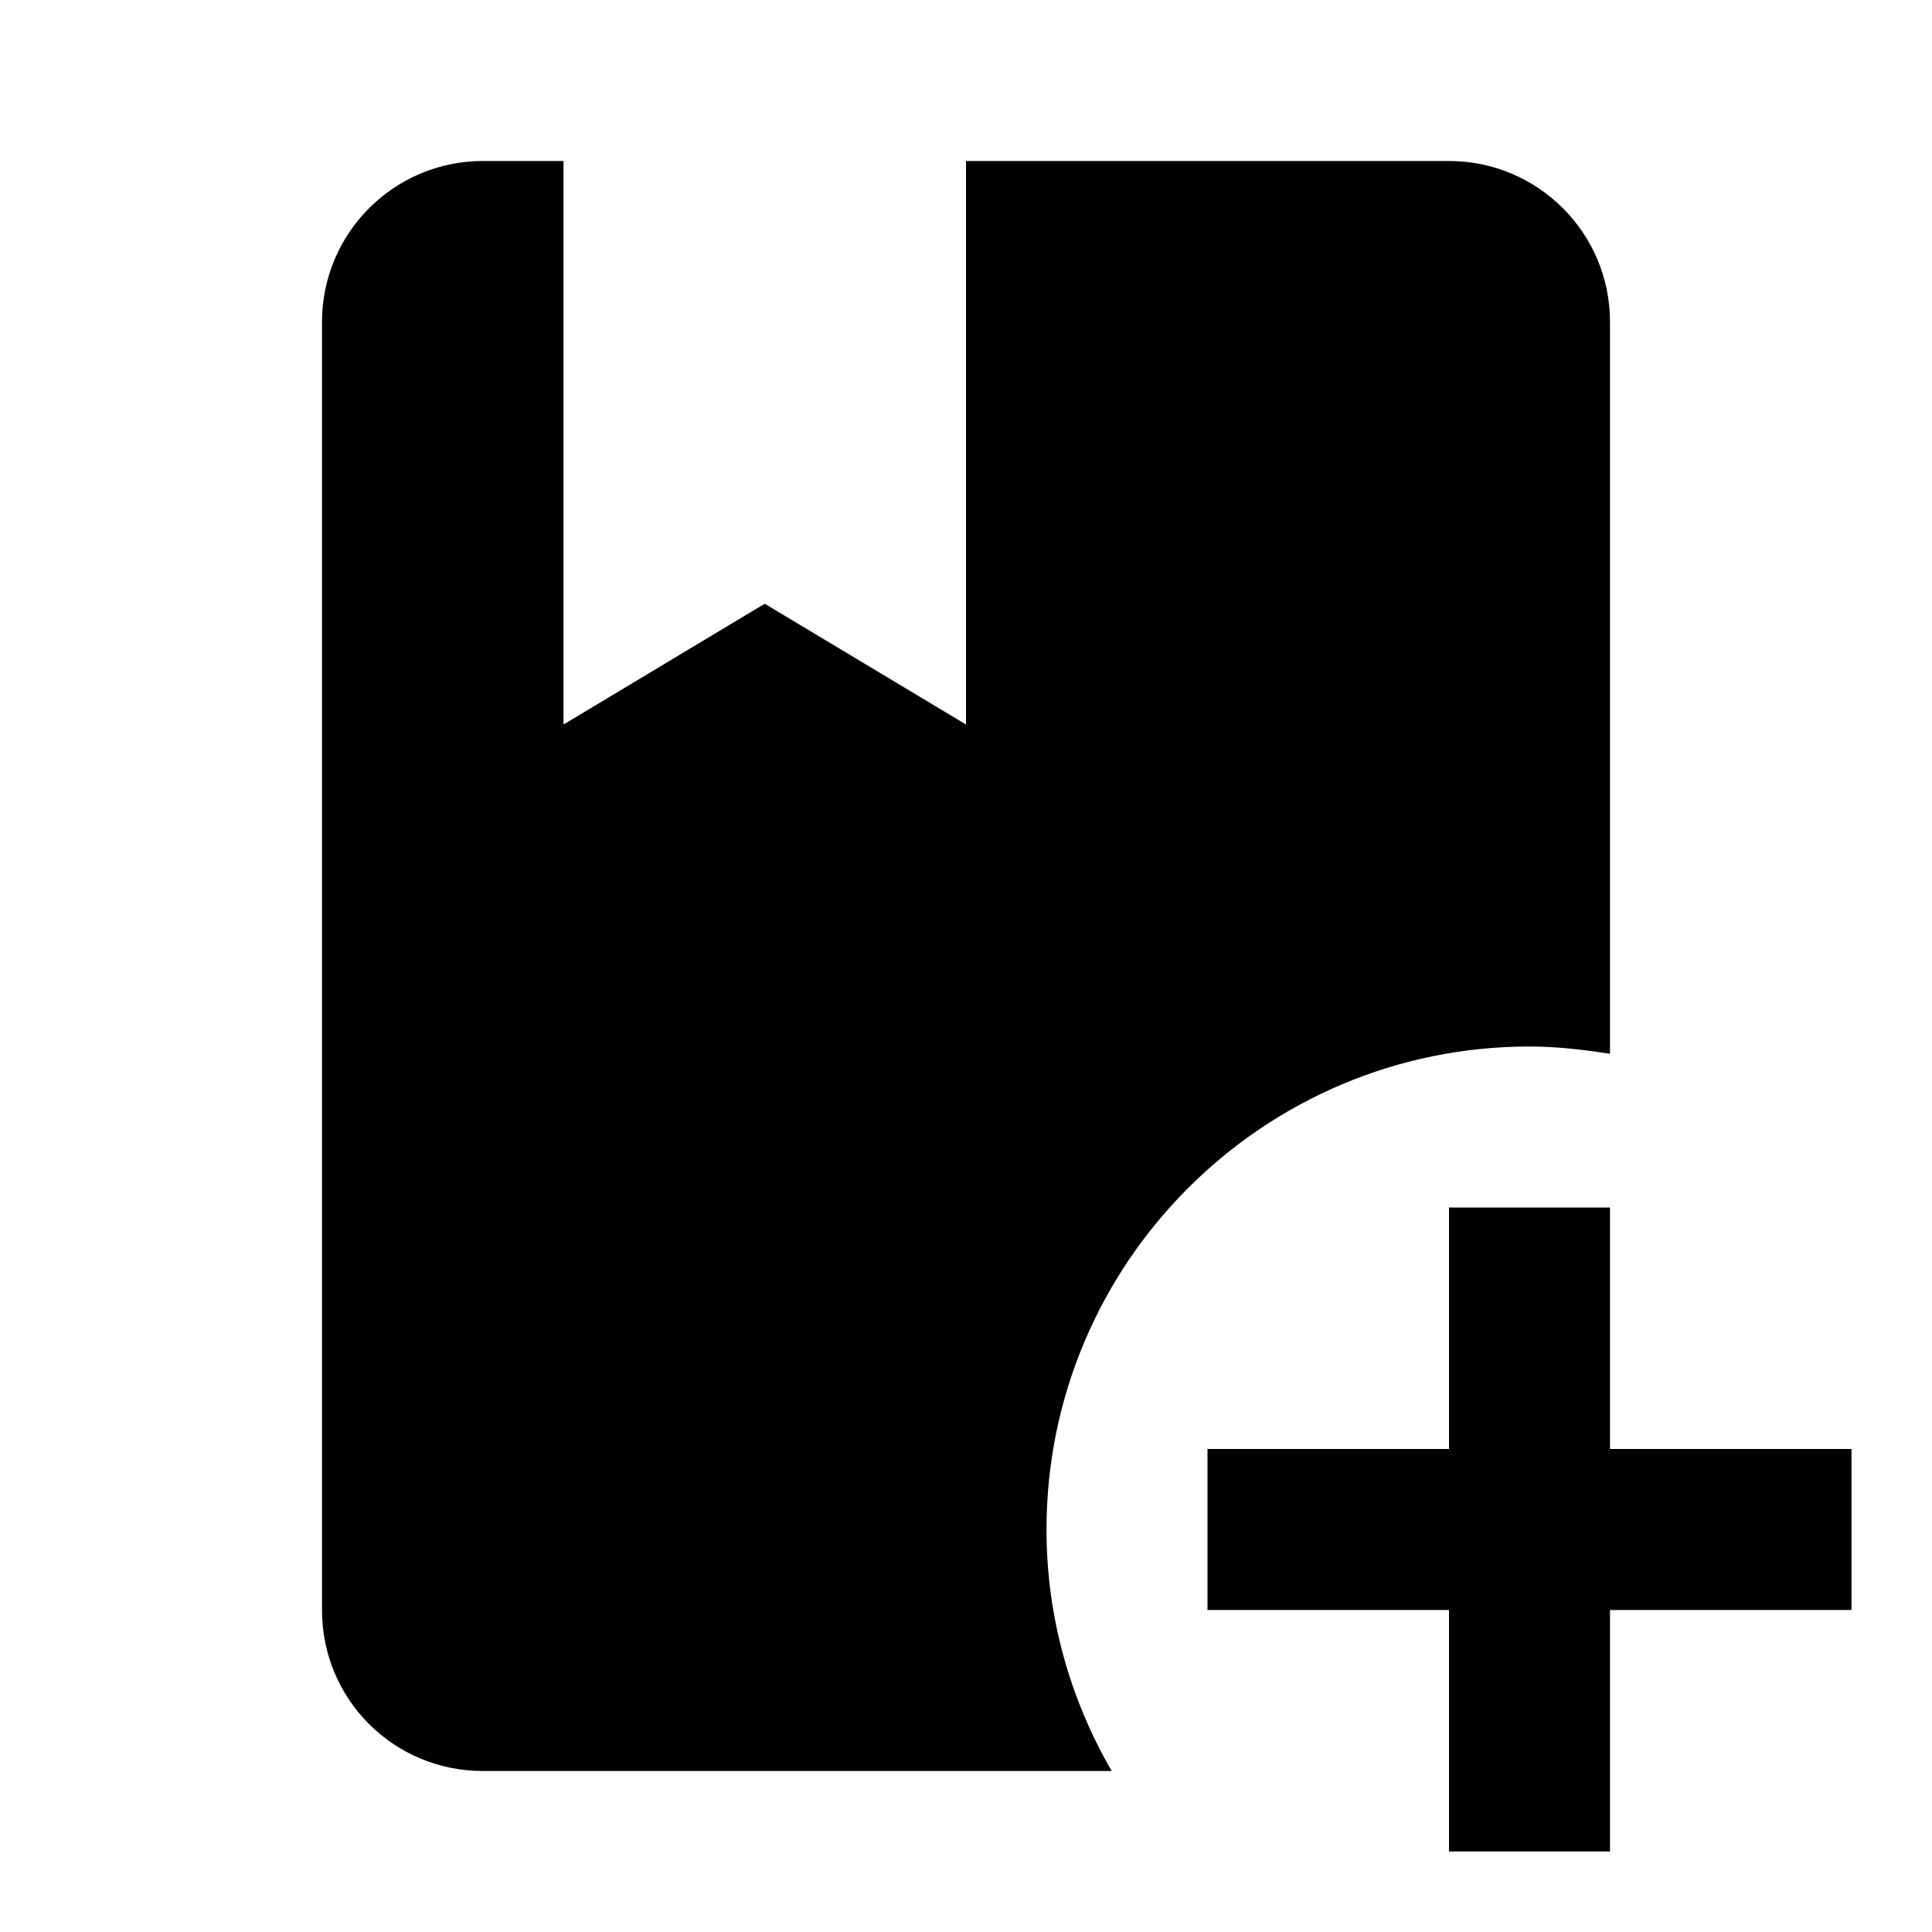
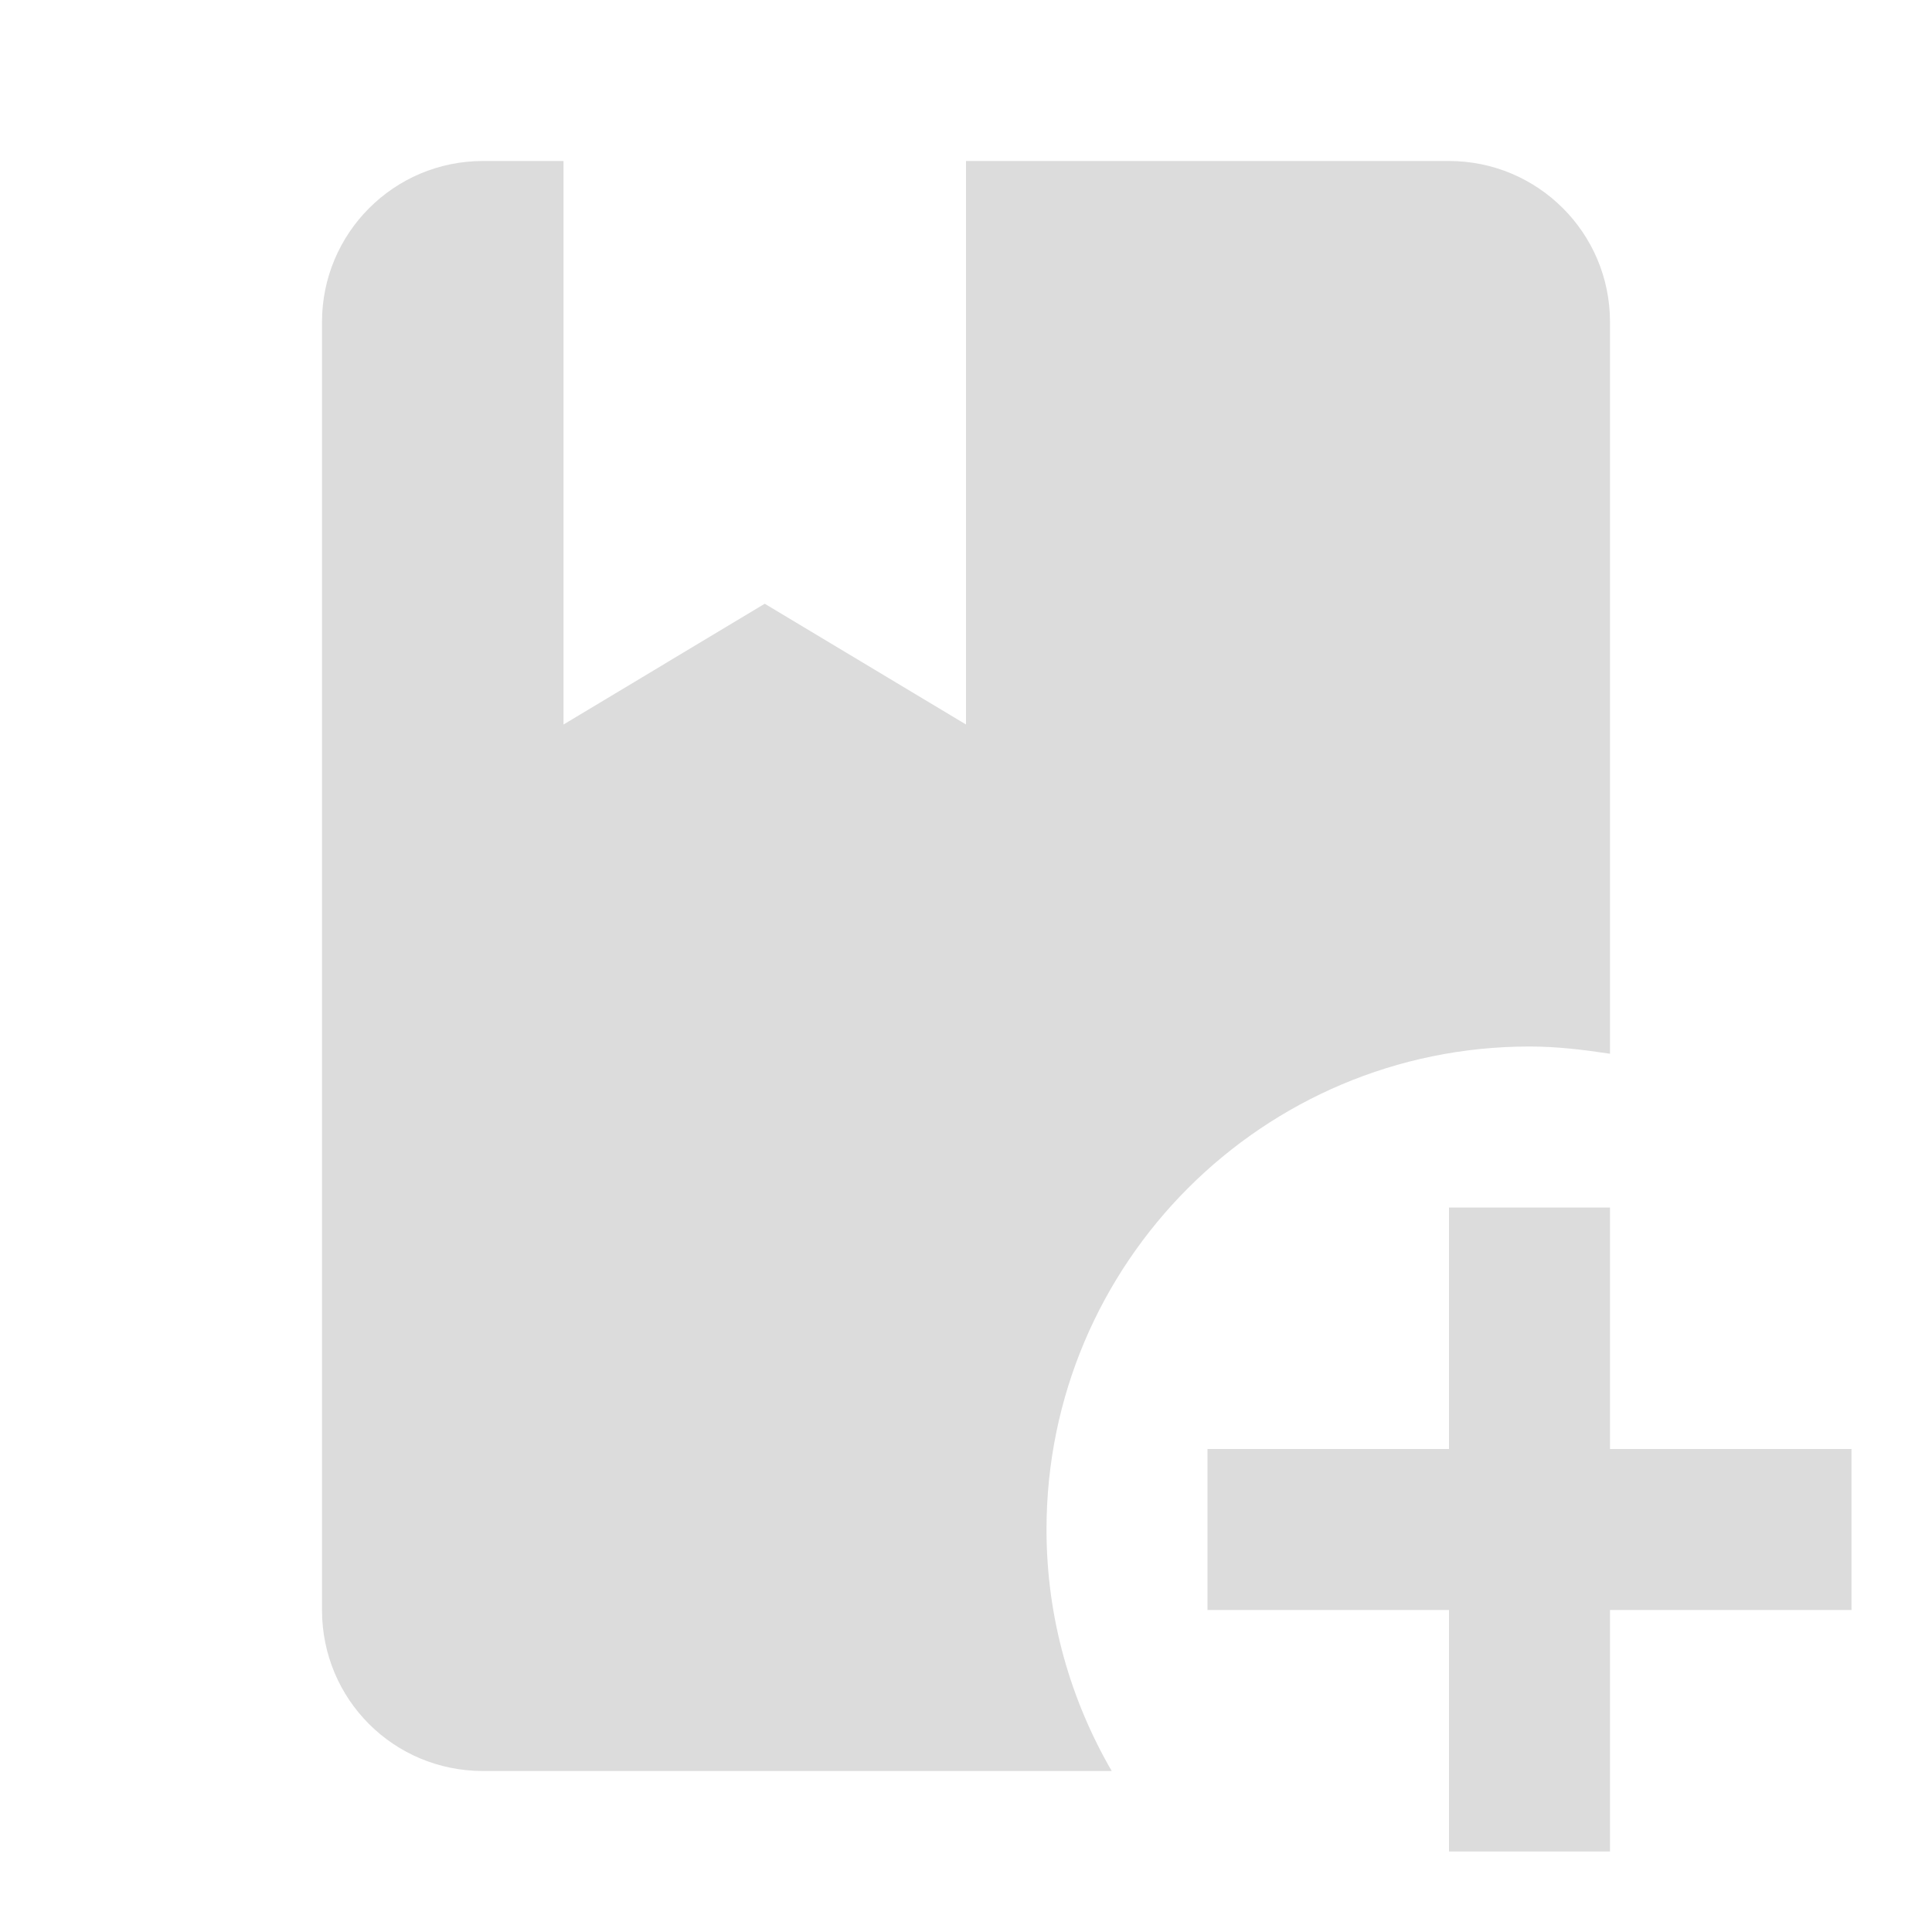
<svg xmlns="http://www.w3.org/2000/svg" viewBox="0 0 24 24">
-   <path d="M13 19C13 20.1 13.3 21.12 13.81 22H6C4.89 22 4 21.11 4 20V4C4 2.9 4.89 2 6 2H7V9L9.5 7.5L12 9V2H18C19.1 2 20 2.89 20 4V13.09C19.67 13.04 19.34 13 19 13C15.69 13 13 15.69 13 19M20 18V15H18V18H15V20H18V23H20V20H23V18H20Z" />
+   <path d="M13 19C13 20.1 13.3 21.12 13.81 22H6C4.89 22 4 21.11 4 20V4C4 2.9 4.89 2 6 2H7V9L9.5 7.5L12 9V2H18C19.1 2 20 2.89 20 4V13.09C19.67 13.04 19.34 13 19 13C15.69 13 13 15.69 13 19M20 18V15H18V18H15V20H18V23H20V20H23V18H20Z" fill="rgb(220, 220, 220)" />
</svg>
